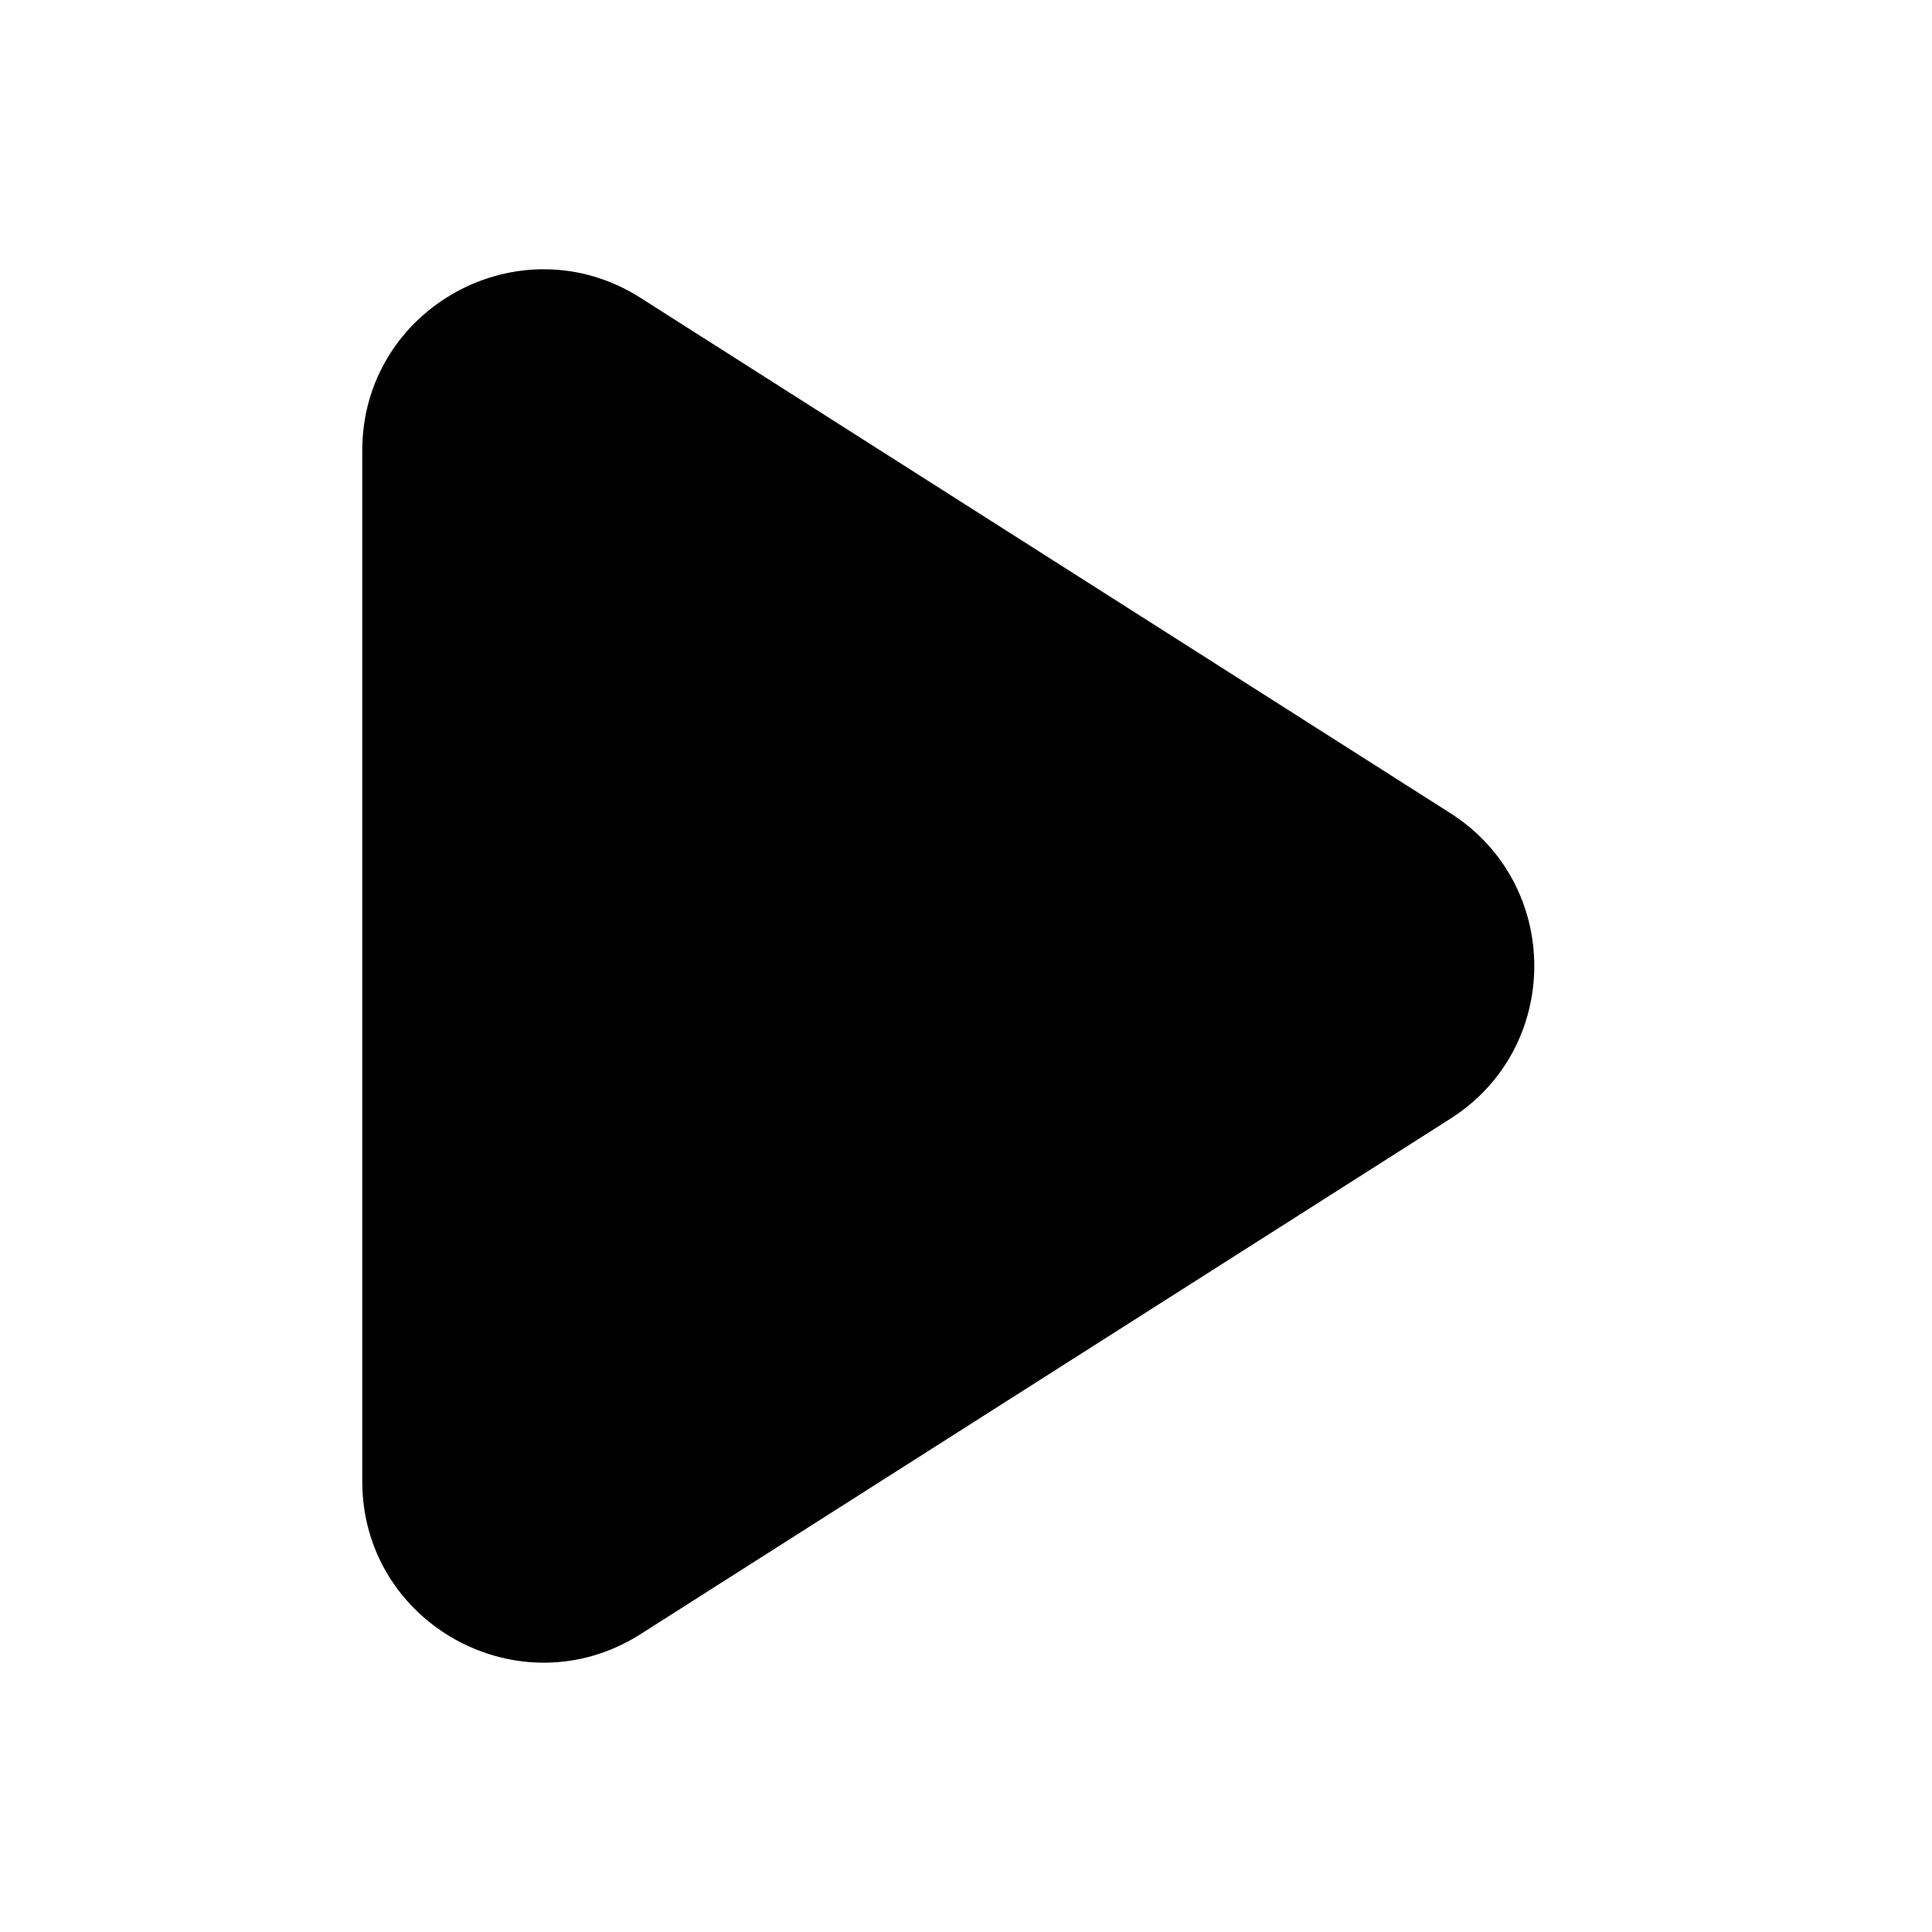
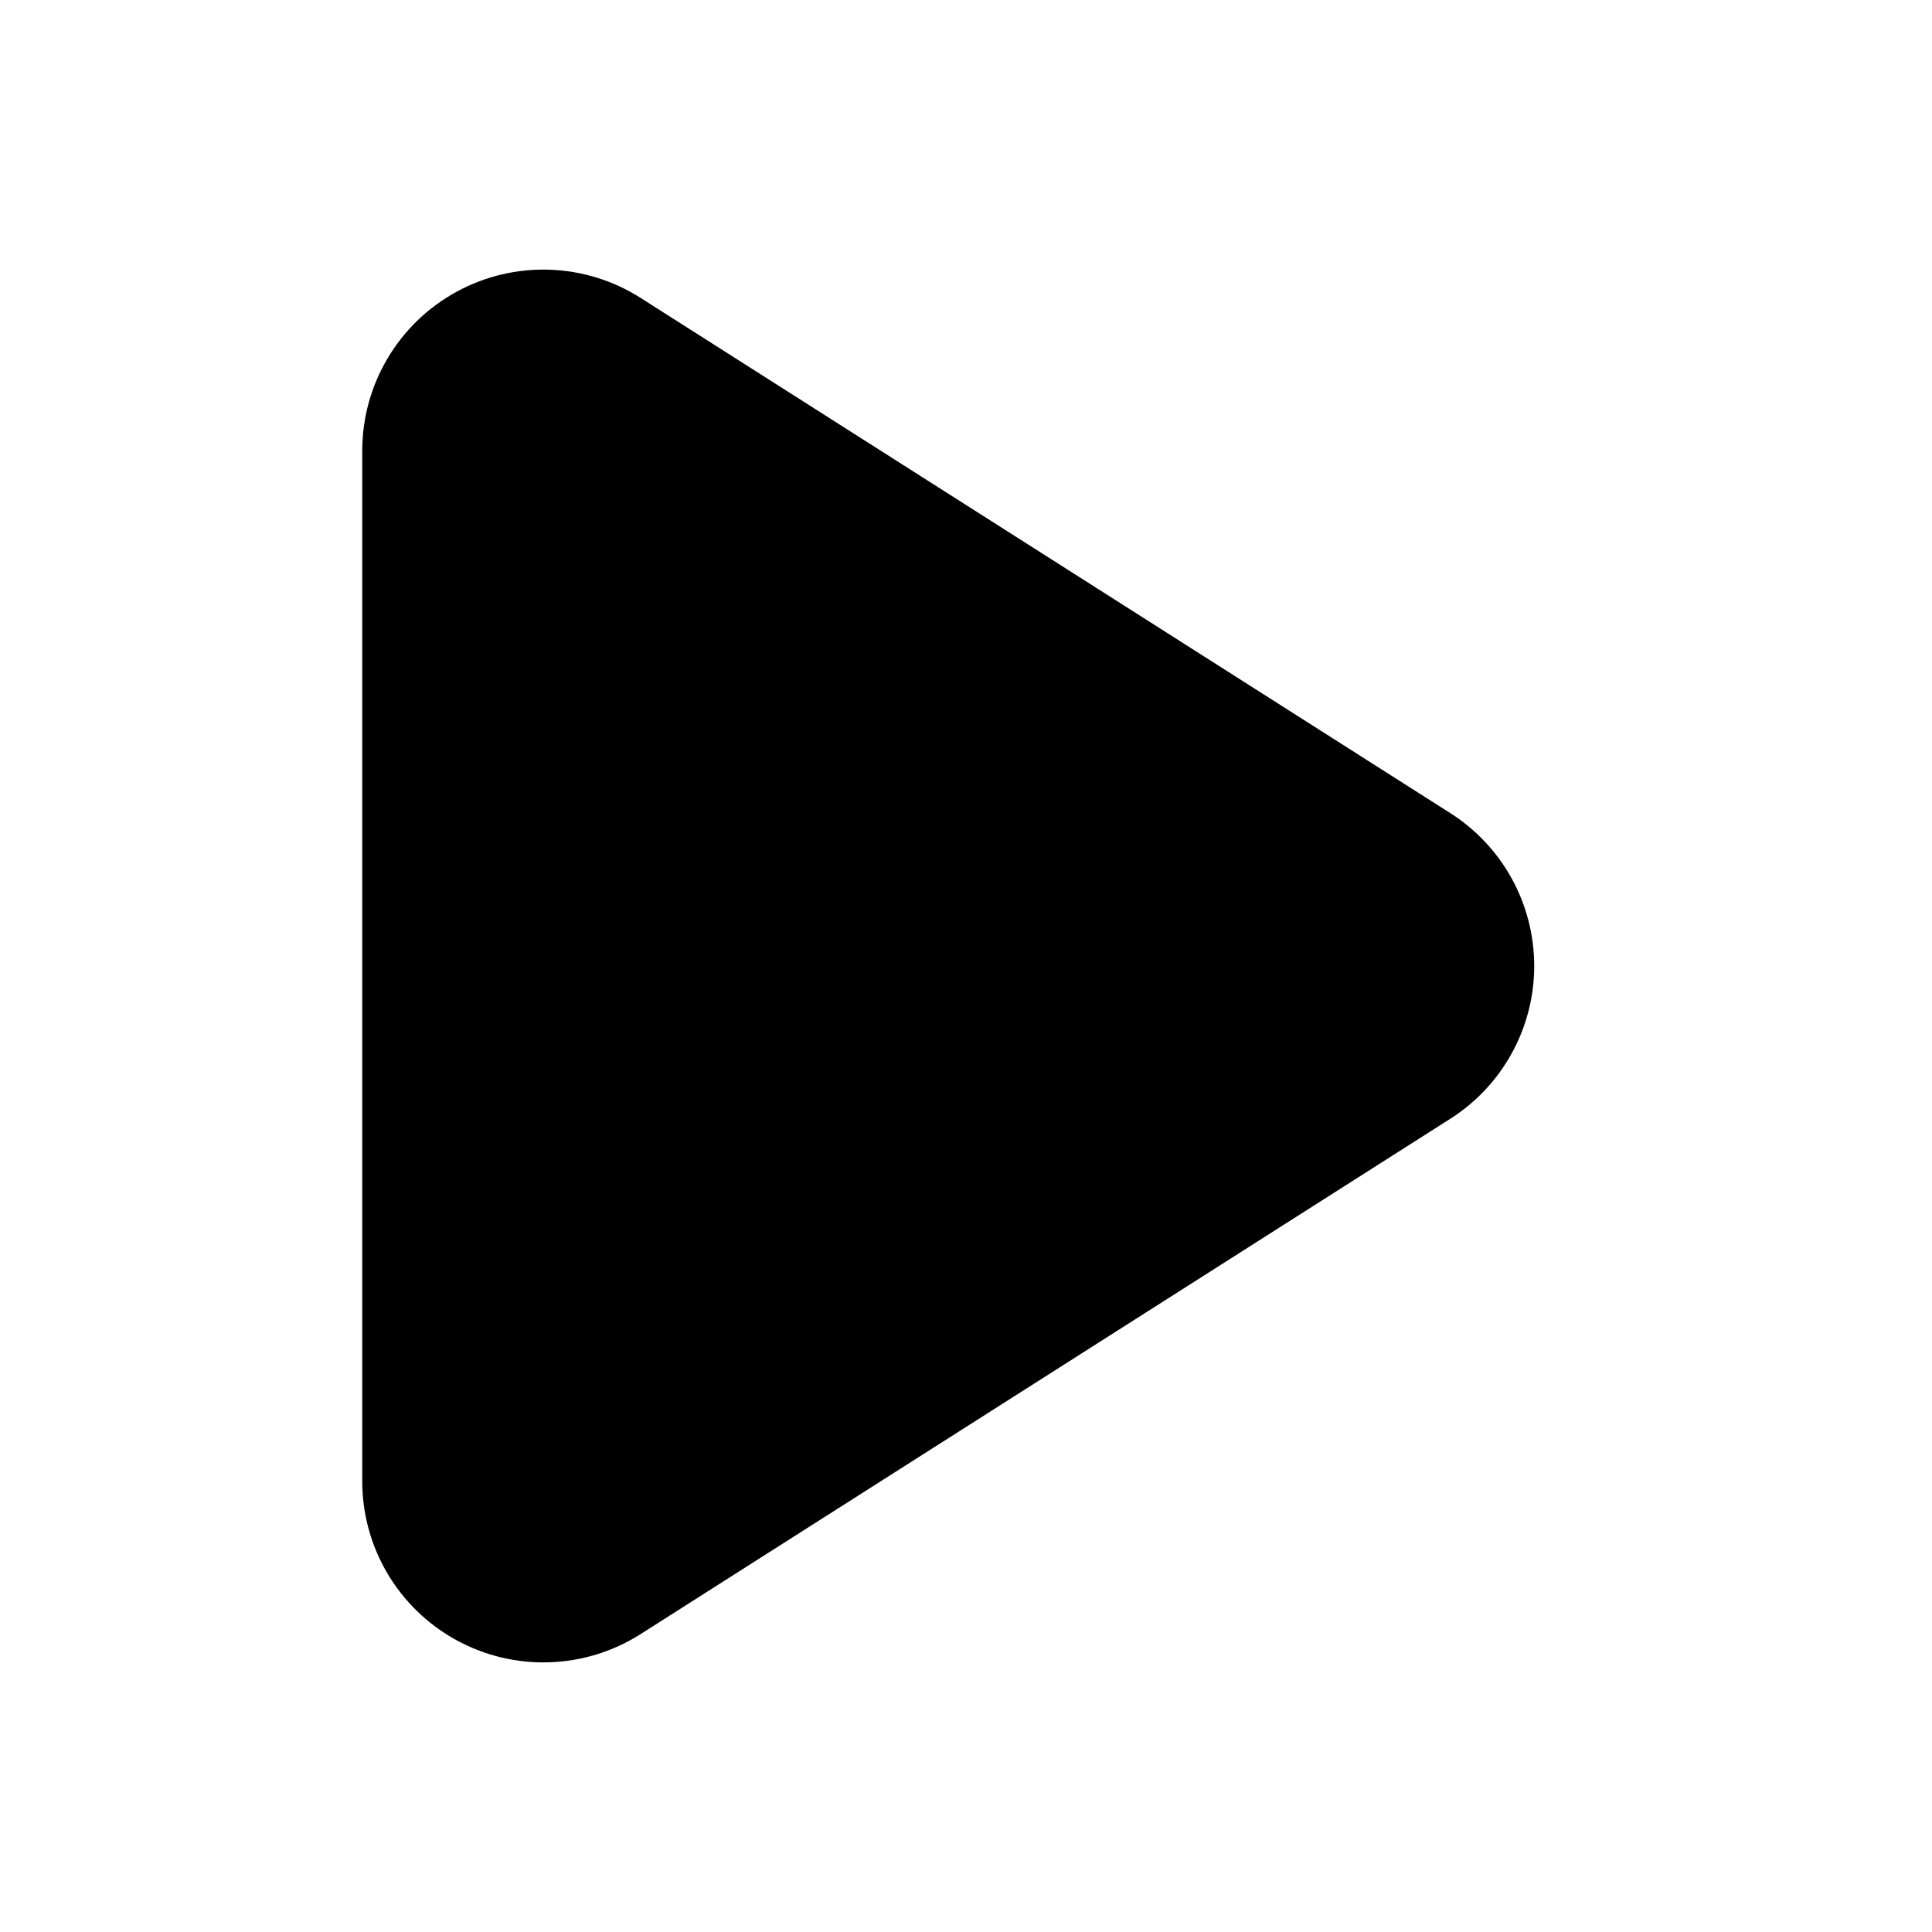
- <svg xmlns="http://www.w3.org/2000/svg" viewBox="0 0 16 16" fill="none">
-   <path d="M3 3.732C3 2.549 4.307 1.831 5.305 2.467L12.011 6.734C12.938 7.324 12.938 8.676 12.011 9.265L5.305 13.533C4.307 14.168 3 13.451 3 12.267V3.732Z" fill="currentColor" />
+ <svg viewBox="0 0 16 16" aria-hidden="true" data-slot="icon" fill="currentColor">
+   <path d="M3 3.732a1.5 1.5 0 0 1 2.305-1.265l6.706 4.267a1.5 1.5 0 0 1 0 2.531l-6.706 4.268A1.5 1.5 0 0 1 3 12.267V3.732Z" />
</svg>
